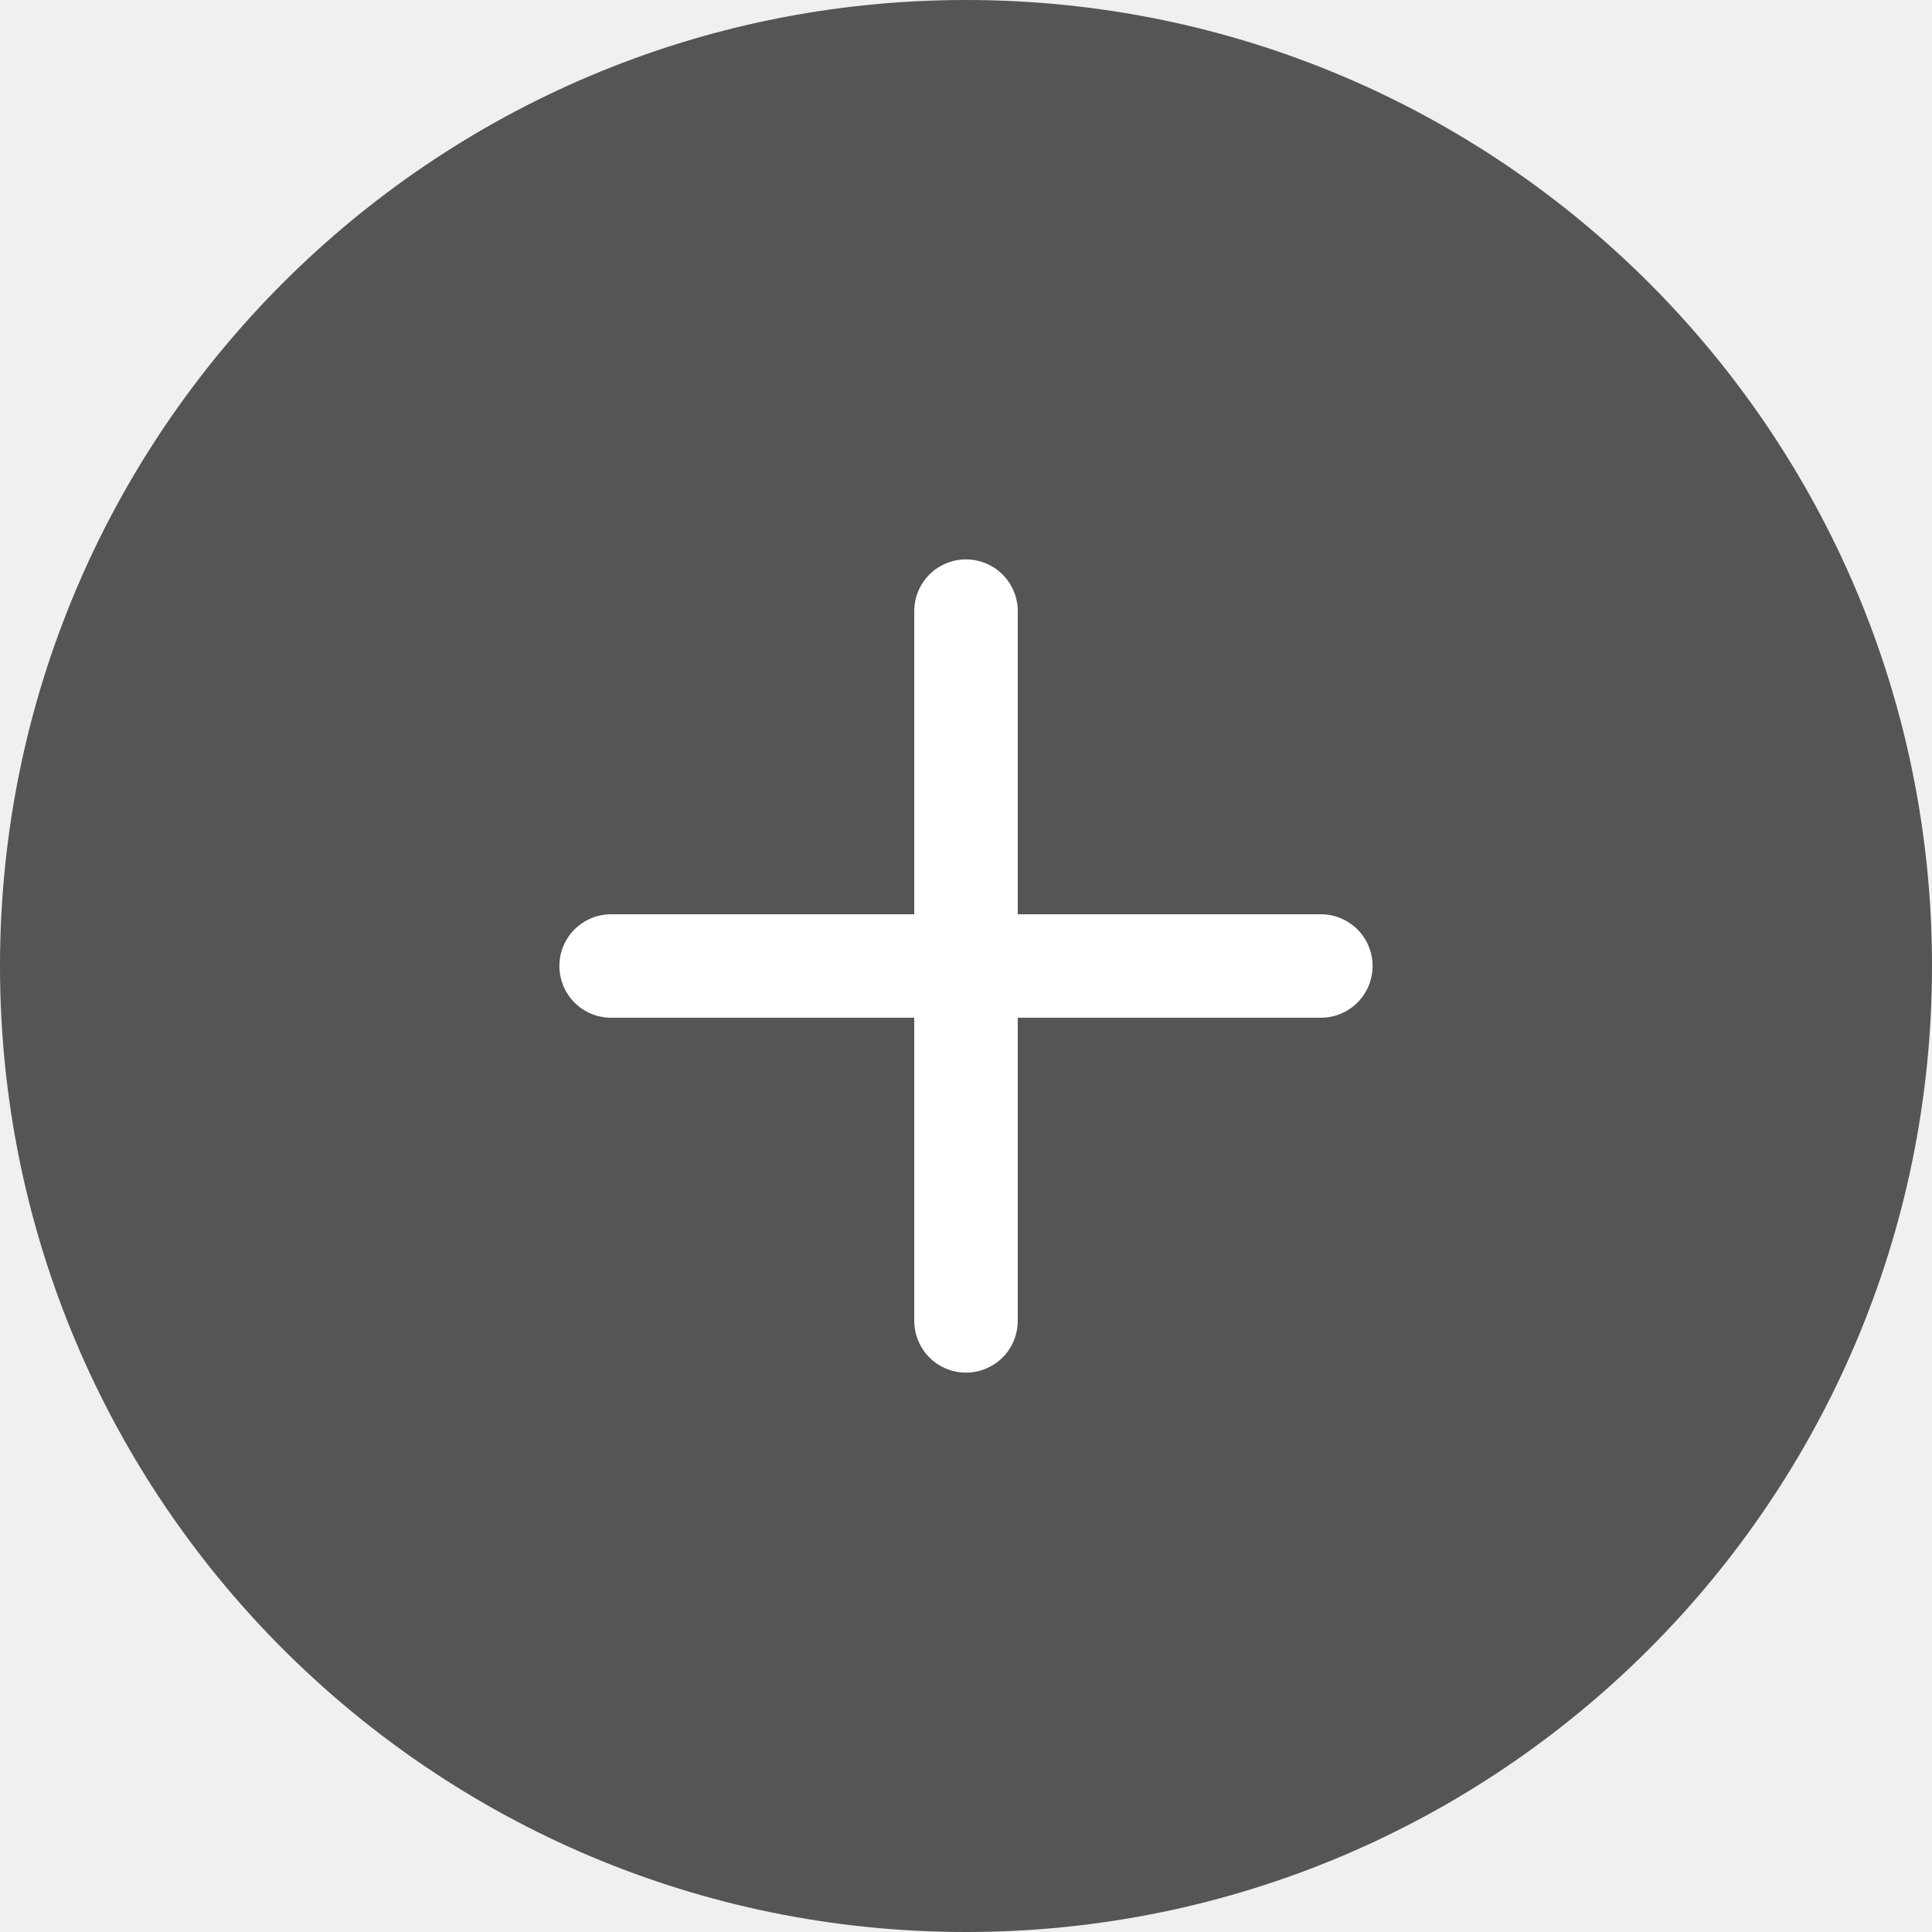
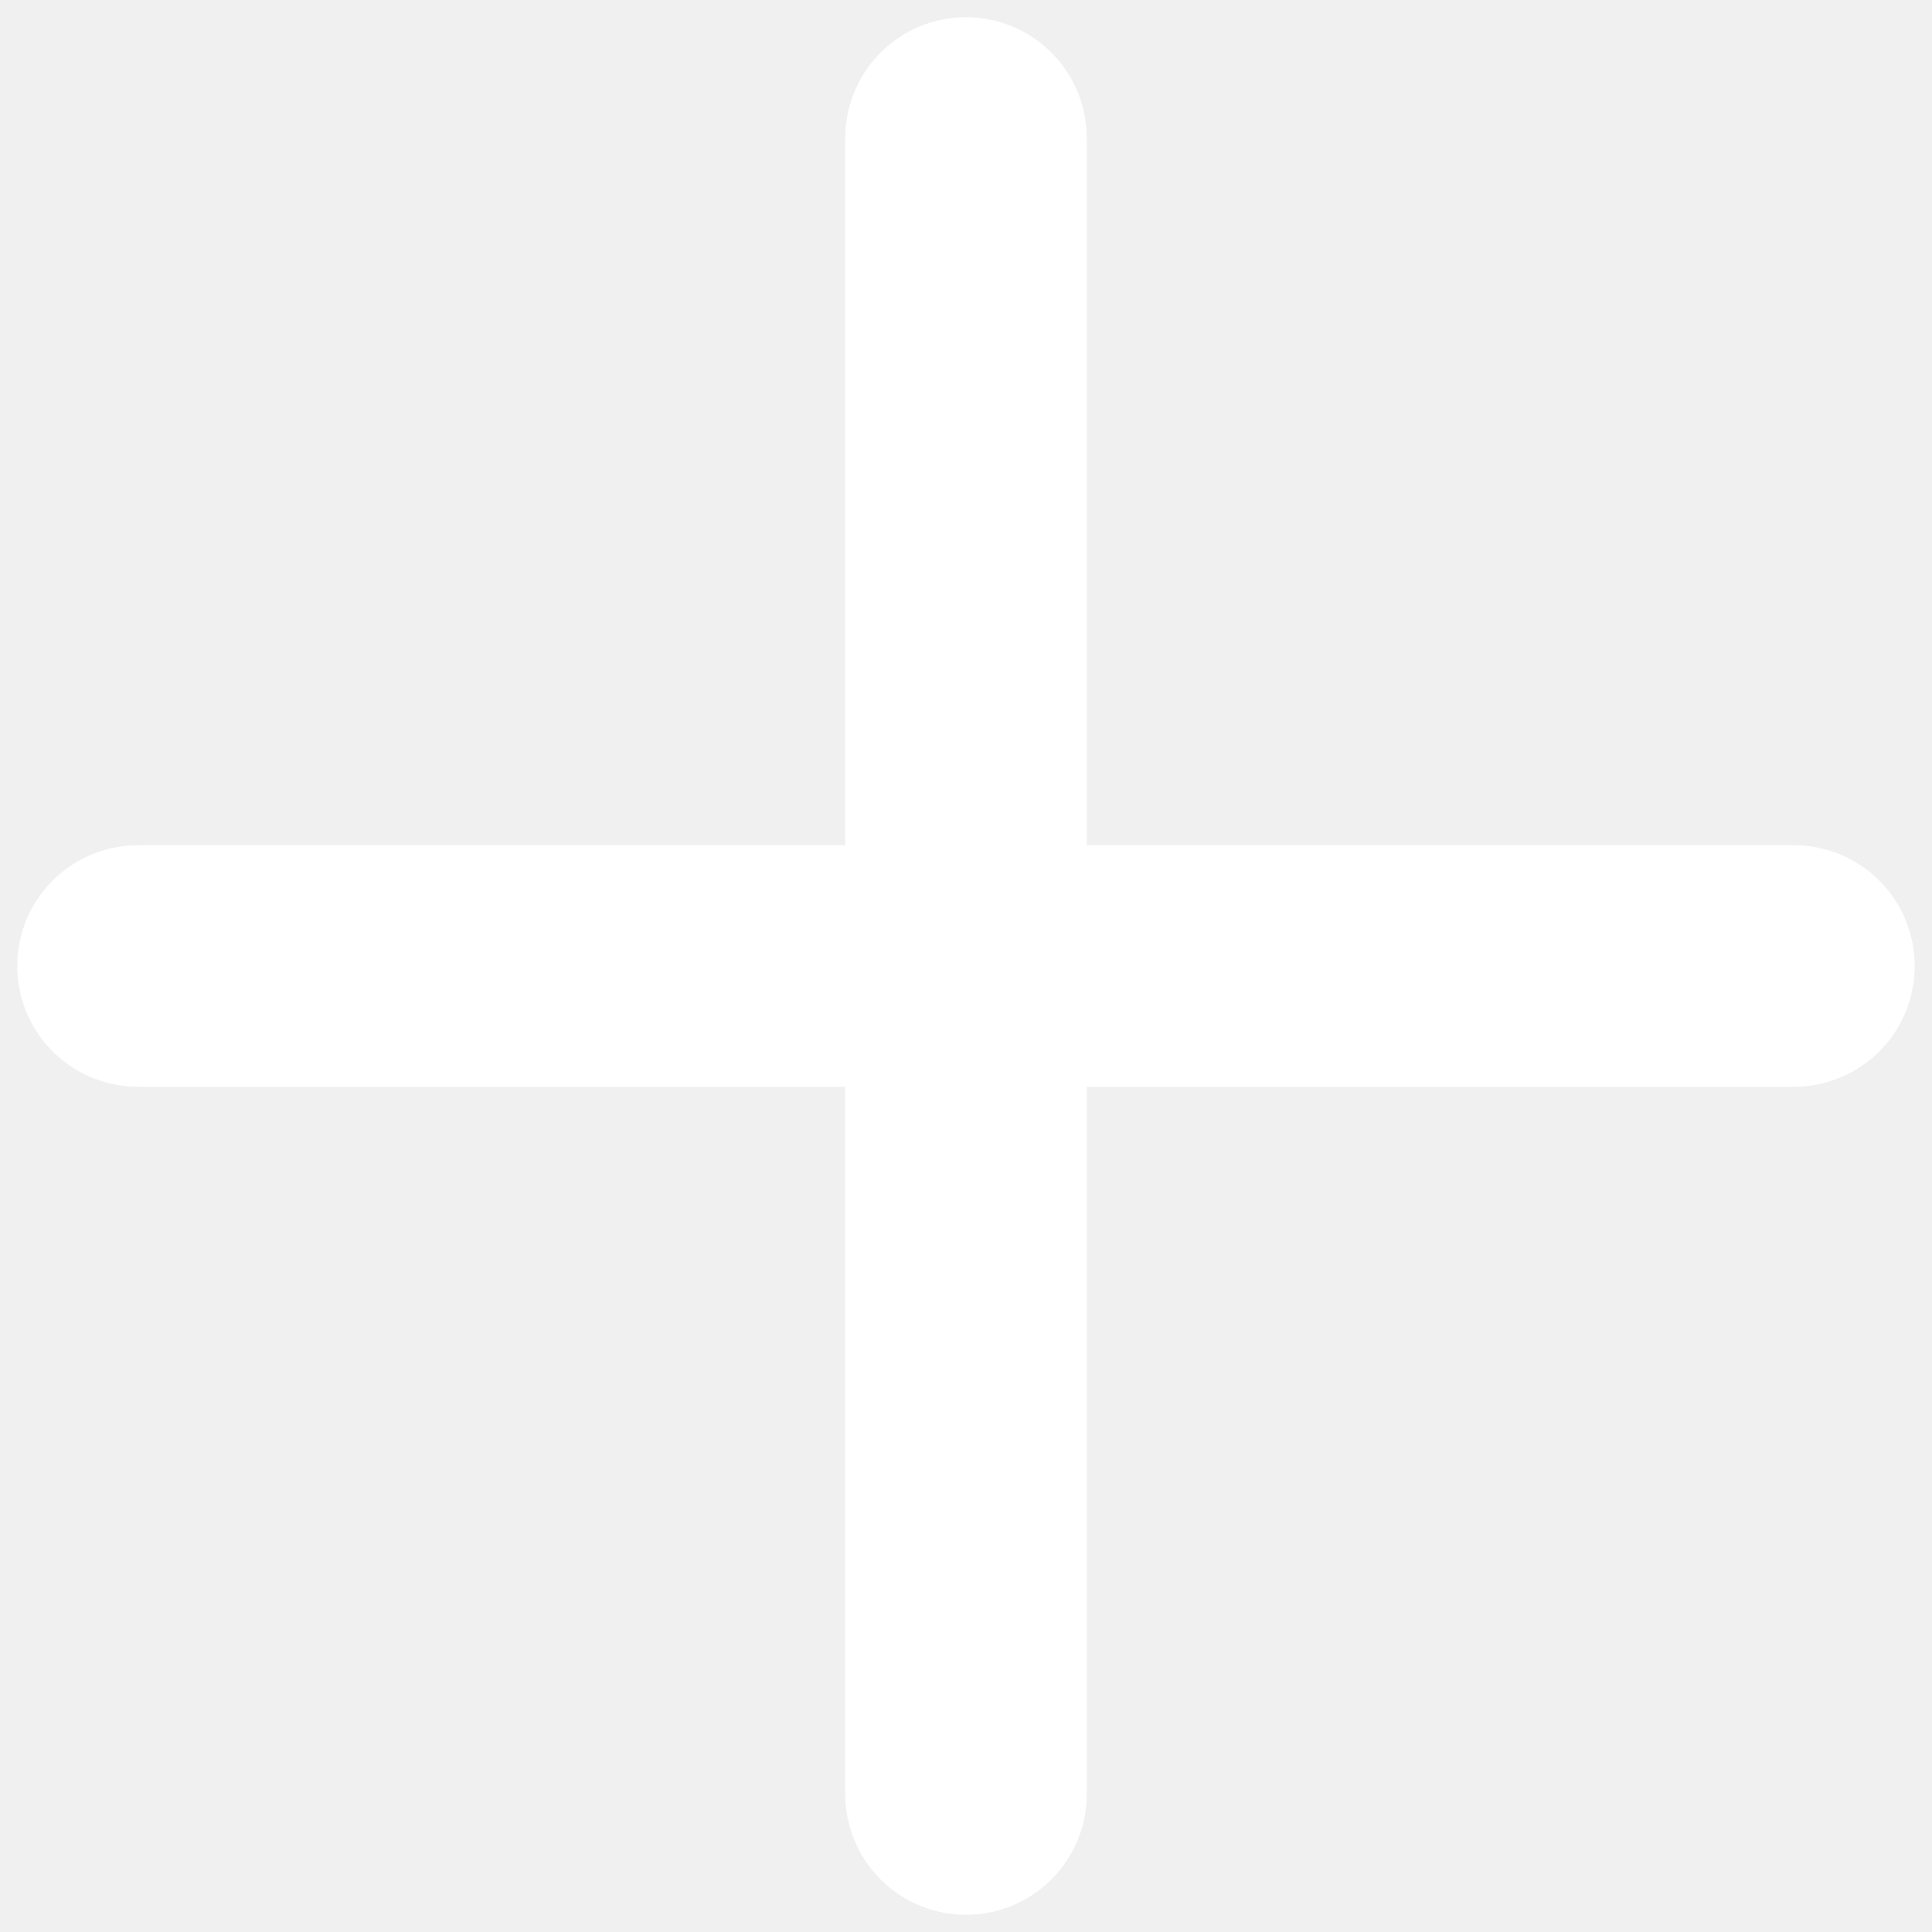
- <svg xmlns="http://www.w3.org/2000/svg" width="56" height="56" viewBox="0 0 56 56" fill="none">
-   <rect width="56" height="56" rx="28" fill="#555555" />
-   <path d="M28 17.714V38.286" stroke="white" stroke-width="3" stroke-linecap="round" />
-   <path d="M17.714 28L38.285 28" stroke="white" stroke-width="3" stroke-linecap="round" />
+ <svg xmlns="http://www.w3.org/2000/svg" width="24" height="24" viewBox="0 0 24 24" fill="none">
+   <path d="M12 1.714V22.286" stroke="white" stroke-width="3" stroke-linecap="round" />
+   <path d="M1.714 12L22.285 12" stroke="white" stroke-width="3" stroke-linecap="round" />
</svg>
